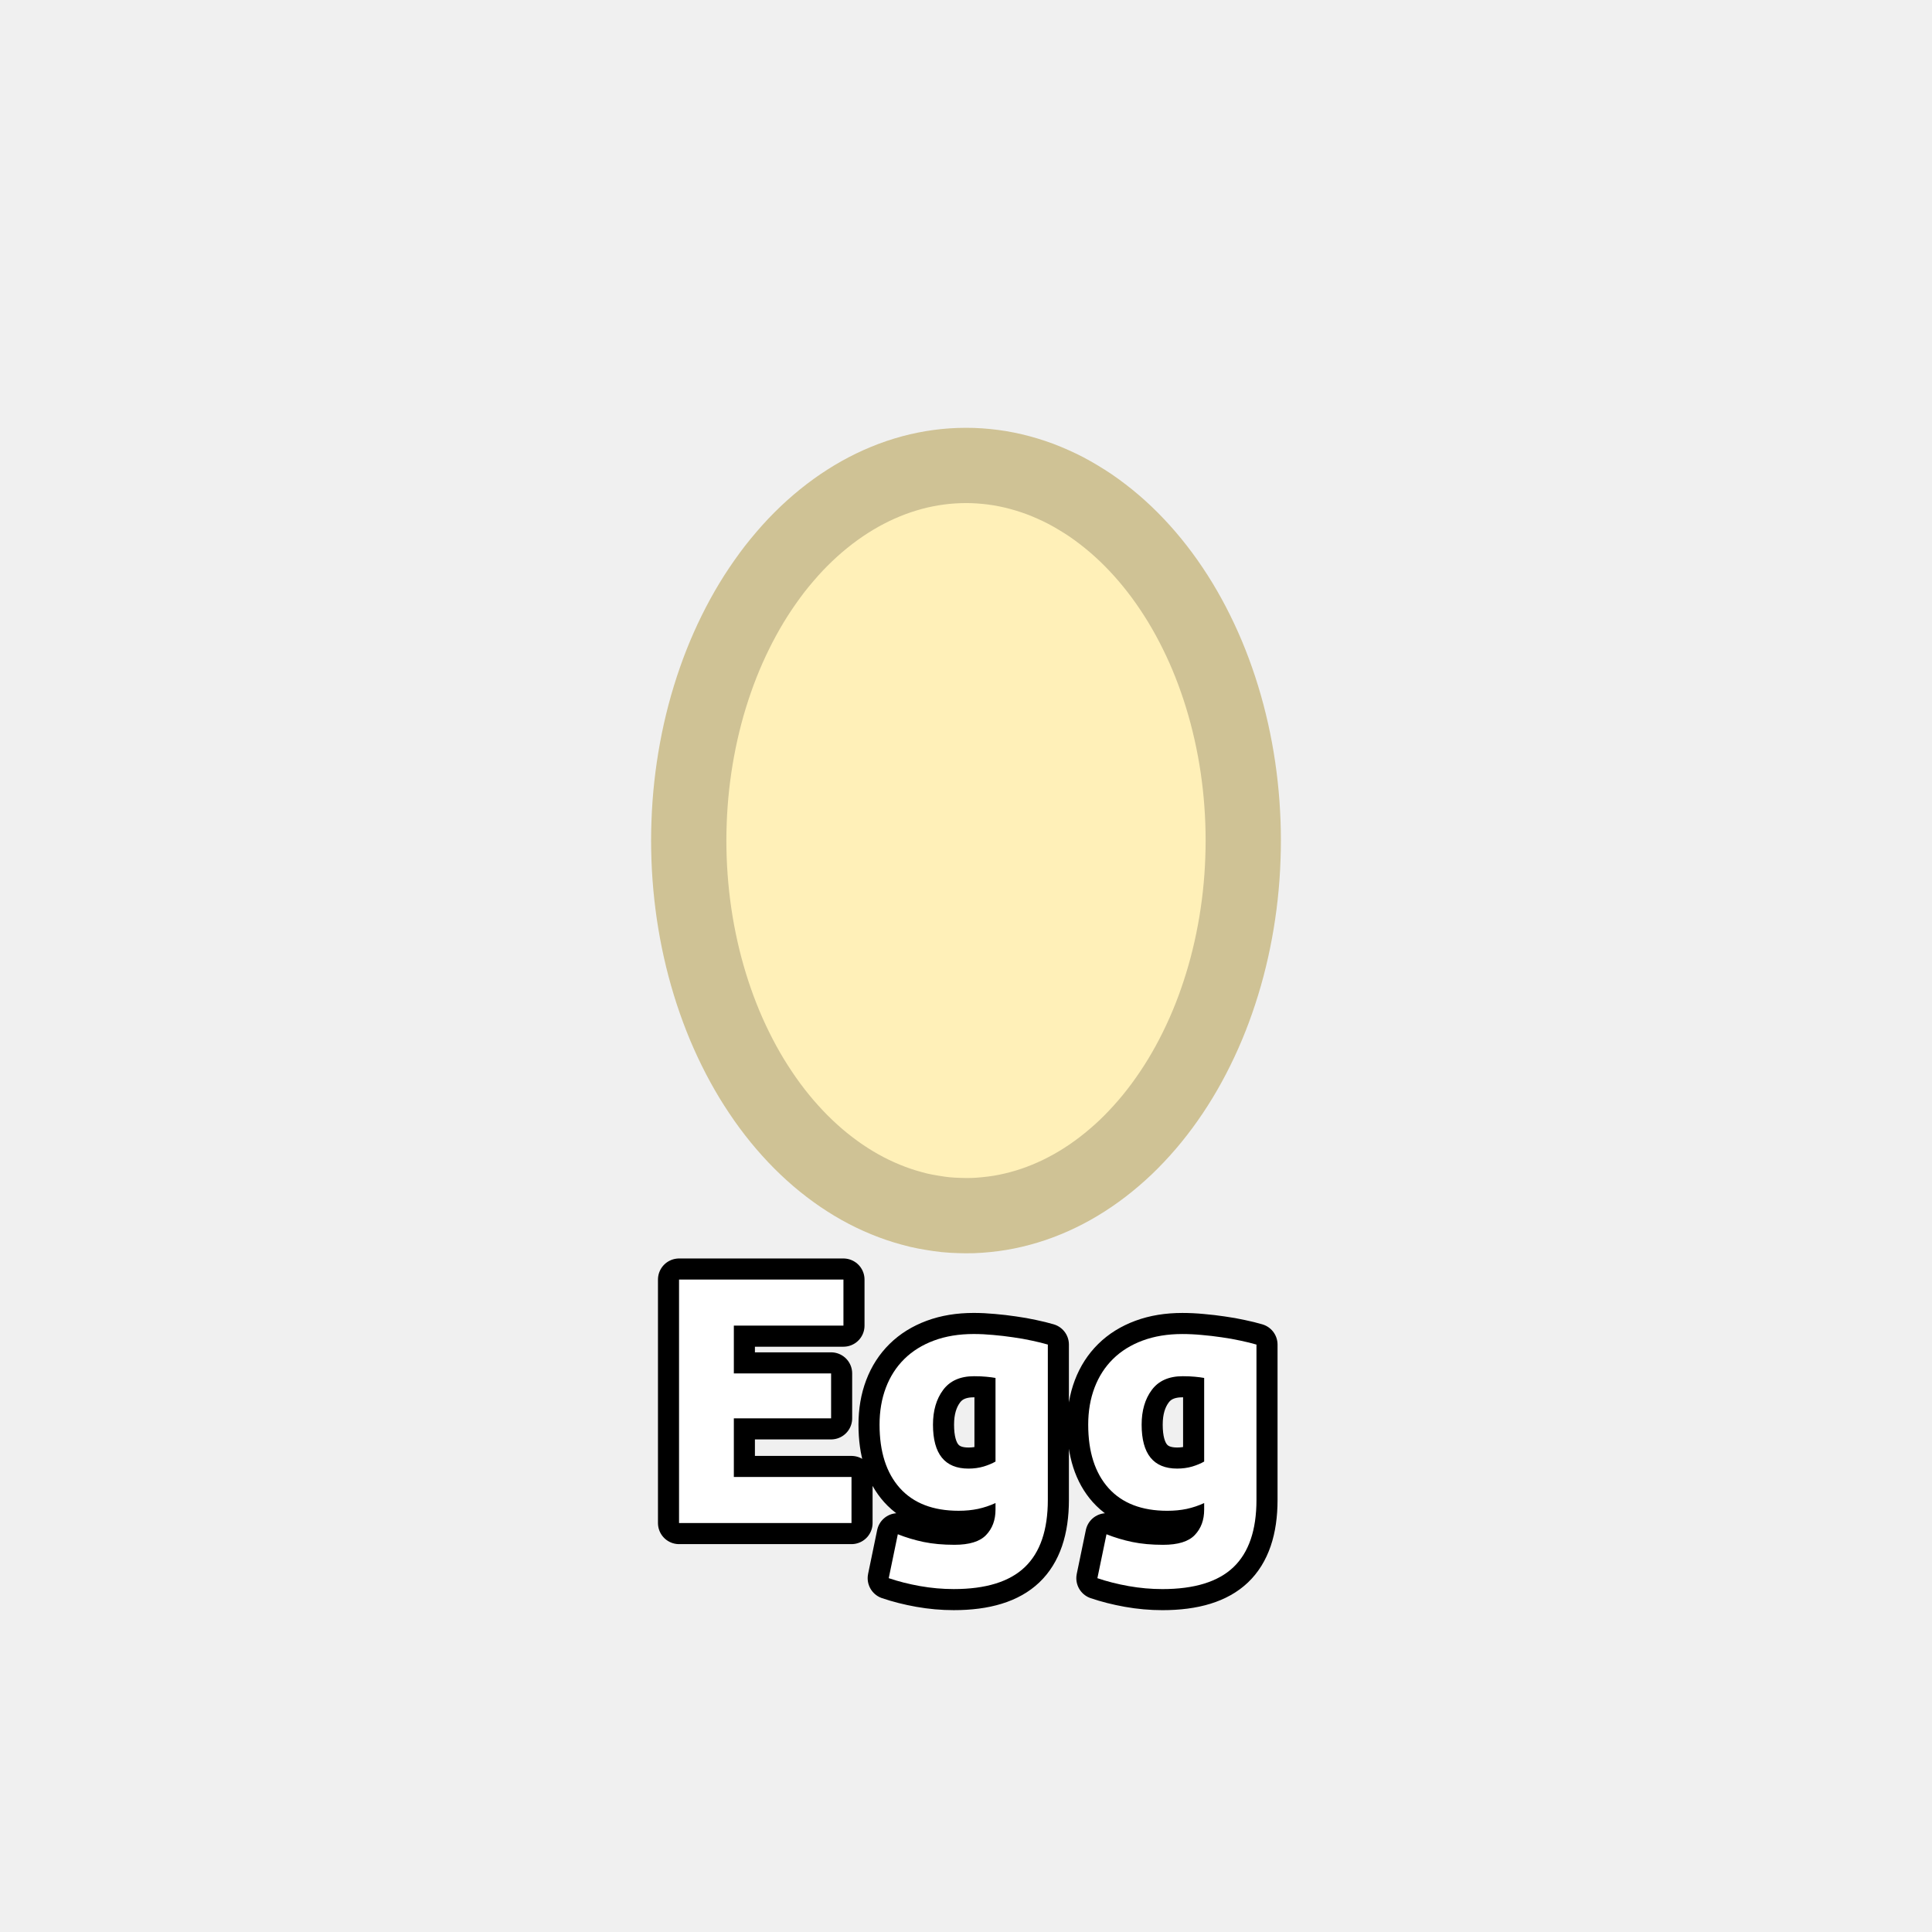
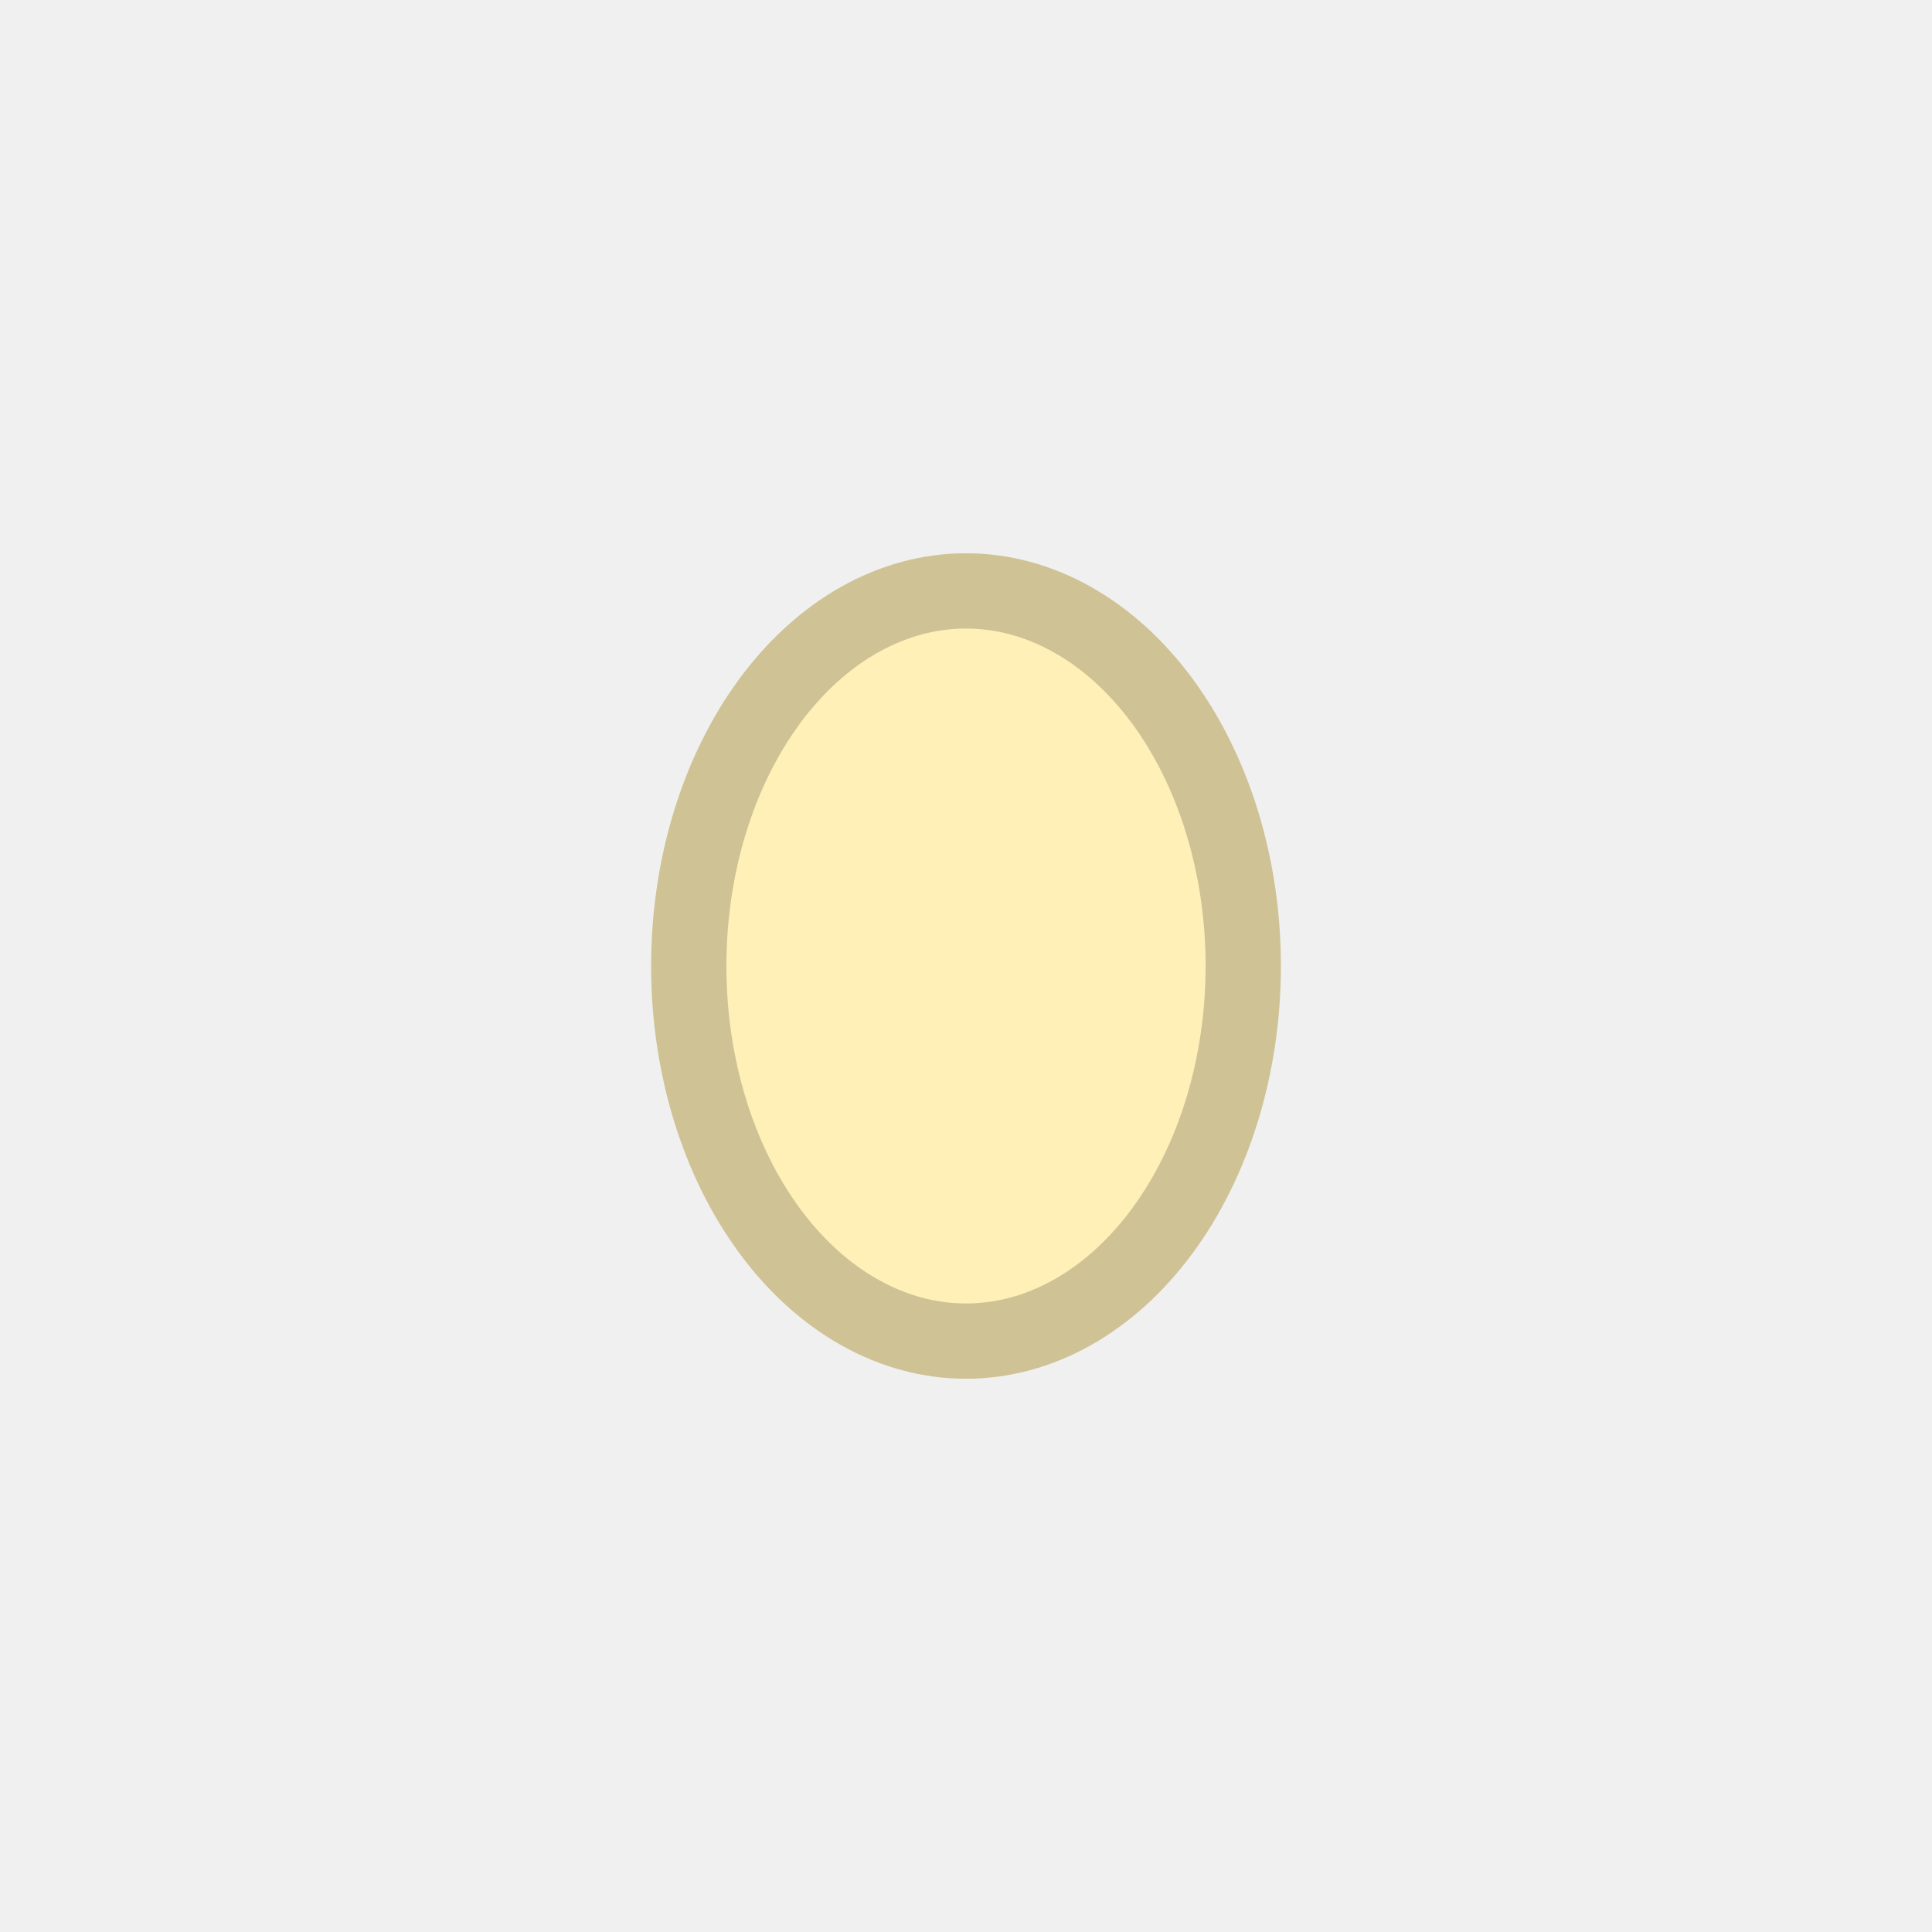
<svg xmlns="http://www.w3.org/2000/svg" viewBox="0 0 110 110">
-   <path fill="#fff0b8" d="M70.786 47.857q0 .524-.02 1.048-.018.524-.056 1.045-.038.522-.095 1.04-.057.52-.133 1.034-.075.514-.17 1.022-.094.509-.206 1.01-.113.502-.243.996t-.279.978-.314.958-.348.937-.382.912q-.2.45-.415.885-.215.436-.446.858-.23.42-.476.826t-.507.794-.534.759q-.274.37-.561.723-.287.352-.587.684t-.61.645-.634.604-.655.56-.674.517-.692.472-.708.425-.723.377-.736.329q-.37.152-.746.28-.376.127-.756.229t-.764.18-.769.127-.772.078-.775.025-.775-.025-.772-.078-.77-.128-.763-.18q-.38-.101-.756-.229-.376-.127-.746-.28-.371-.152-.736-.328t-.723-.377-.708-.425-.692-.472-.674-.516-.655-.561-.634-.604-.61-.645q-.3-.332-.587-.684t-.561-.723-.534-.76-.507-.793q-.245-.405-.476-.826-.231-.422-.446-.858-.216-.435-.415-.885-.2-.45-.382-.912-.182-.463-.348-.937t-.314-.958-.279-.978-.243-.995q-.112-.502-.207-1.01-.094-.51-.17-1.023-.075-.515-.132-1.033-.057-.519-.095-1.04-.038-.522-.057-1.046t-.019-1.048.02-1.048q.018-.523.056-1.045t.095-1.04q.057-.52.133-1.033.075-.515.17-1.023.094-.509.206-1.01.113-.502.243-.996t.279-.978.314-.958.348-.937.382-.912q.2-.45.415-.885.215-.436.446-.857.23-.421.476-.827t.507-.793.534-.76.561-.722.587-.685.61-.645q.312-.312.634-.604.322-.291.655-.56.332-.27.674-.517.341-.247.692-.471.35-.225.708-.425t.723-.378q.365-.176.736-.328.37-.153.746-.28t.756-.23.764-.179q.383-.077.769-.128.385-.052.772-.077T55 26.5t.775.026.772.077.77.128.763.18.756.229.746.28.736.328.723.378.708.425.692.47.674.518q.333.269.655.56t.634.604q.31.312.61.645.3.332.587.685.287.352.561.722.274.371.534.76.26.388.507.793.245.406.476.827t.446.857.415.885q.2.45.382.912.182.463.348.937t.314.958.279.978q.13.494.243.995.112.502.207 1.01.094.51.17 1.024.075.514.132 1.032.057.519.095 1.04.038.523.057 1.046.019.524.019 1.048" />
-   <path fill="none" stroke="#cfc295" stroke-linejoin="round" stroke-width="4.286" d="M70.786 47.857q0 .524-.02 1.048-.018.524-.056 1.045-.038.522-.095 1.04-.057.52-.133 1.034-.075.514-.17 1.022-.094.509-.206 1.01-.113.502-.243.996t-.279.978-.314.958-.348.937-.382.912q-.2.45-.415.885-.215.436-.446.858-.23.42-.476.826t-.507.794-.534.759q-.274.37-.561.723-.287.352-.587.684t-.61.645-.634.604-.655.56-.674.517-.692.472-.708.425-.723.377-.736.329q-.37.152-.746.28-.376.127-.756.229t-.764.18-.769.127-.772.078-.775.025-.775-.025-.772-.078-.77-.128-.763-.18q-.38-.101-.756-.229-.376-.127-.746-.28-.371-.152-.736-.328t-.723-.377-.708-.425-.692-.472-.674-.516-.655-.561-.634-.604-.61-.645q-.3-.332-.587-.684t-.561-.723-.534-.76-.507-.793q-.245-.405-.476-.826-.231-.422-.446-.858-.216-.435-.415-.885-.2-.45-.382-.912-.182-.463-.348-.937t-.314-.958-.279-.978-.243-.995q-.112-.502-.207-1.01-.094-.51-.17-1.023-.075-.515-.132-1.033-.057-.519-.095-1.04-.038-.522-.057-1.046t-.019-1.048.02-1.048q.018-.523.056-1.045t.095-1.04q.057-.52.133-1.033.075-.515.17-1.023.094-.509.206-1.01.113-.502.243-.996t.279-.978.314-.958.348-.937.382-.912q.2-.45.415-.885.215-.436.446-.857.23-.421.476-.827t.507-.793.534-.76.561-.722.587-.685.61-.645q.312-.312.634-.604.322-.291.655-.56.332-.27.674-.517.341-.247.692-.471.35-.225.708-.425t.723-.378q.365-.176.736-.328.37-.153.746-.28t.756-.23.764-.179q.383-.077.769-.128.385-.052.772-.077T55 26.5t.775.026.772.077.77.128.763.18.756.229.746.28.736.328.723.378.708.425.692.47.674.518q.333.269.655.56t.634.604q.31.312.61.645.3.332.587.685.287.352.561.722.274.371.534.76.26.388.507.793.245.406.476.827t.446.857.415.885q.2.45.382.912.182.463.348.937t.314.958.279.978q.13.494.243.995.112.502.207 1.01.094.51.17 1.024.075.514.132 1.032.057.519.095 1.04.038.523.057 1.046.019.524.019 1.048" />
-   <path fill="none" stroke="#000" stroke-linecap="round" stroke-linejoin="round" stroke-width="2.4" d="M38.662 86.716V72.853h9.36v2.623h-6.24v2.72h5.537v2.558h-5.537v3.34h6.699v2.622zm14.458-5.6q0 2.5 2.022 2.5.459 0 .86-.118.4-.122.678-.283v-4.761q-.22-.04-.523-.068-.297-.03-.698-.03-1.181 0-1.762.782-.577.776-.577 1.977m6.539 4.281q0 2.579-1.31 3.829-1.308 1.25-4.047 1.25-.962 0-1.924-.171-.957-.171-1.777-.45l.517-2.5q.704.279 1.47.44.772.16 1.753.16 1.28 0 1.807-.56.532-.557.532-1.441v-.376q-.478.22-.991.332-.508.108-1.109.108-2.182 0-3.344-1.29-1.158-1.293-1.158-3.613 0-1.157.362-2.11.361-.951 1.05-1.63.688-.679 1.689-1.05t2.26-.371q.543 0 1.11.054.57.049 1.127.132.562.078 1.07.19.512.107.913.225zM65 81.115q0 2.5 2.022 2.5.459 0 .86-.117.4-.122.678-.283v-4.761q-.22-.04-.523-.068-.297-.03-.698-.03-1.181 0-1.762.782-.577.776-.577 1.977m6.538 4.282q0 2.579-1.308 3.829t-4.048 1.25q-.962 0-1.924-.171-.957-.171-1.777-.45l.518-2.5q.703.279 1.47.44.77.16 1.752.16 1.28 0 1.807-.56.532-.557.532-1.441v-.376q-.478.22-.991.332-.508.108-1.109.108-2.182 0-3.344-1.29-1.158-1.293-1.158-3.613 0-1.157.362-2.11.361-.951 1.05-1.63.688-.679 1.689-1.05t2.26-.371q.543 0 1.11.054.57.049 1.127.132.562.078 1.07.19.512.107.912.225z" />
-   <path fill="#fff" d="M38.662 86.716V72.853h9.36v2.623h-6.24v2.72h5.537v2.558h-5.537v3.34h6.699v2.622zm14.458-5.6q0 2.5 2.022 2.5.459 0 .86-.118.4-.122.678-.283v-4.761q-.22-.04-.523-.068-.297-.03-.698-.03-1.181 0-1.762.782-.577.776-.577 1.977m6.539 4.281q0 2.579-1.31 3.829-1.308 1.25-4.047 1.25-.962 0-1.924-.171-.957-.171-1.777-.45l.517-2.5q.704.279 1.47.44.772.16 1.753.16 1.28 0 1.807-.56.532-.557.532-1.441v-.376q-.478.22-.991.332-.508.108-1.109.108-2.182 0-3.344-1.29-1.158-1.293-1.158-3.613 0-1.157.362-2.11.361-.951 1.05-1.63.688-.679 1.689-1.05t2.26-.371q.543 0 1.11.054.57.049 1.127.132.562.078 1.07.19.512.107.913.225zM65 81.115q0 2.5 2.022 2.5.459 0 .86-.117.4-.122.678-.283v-4.761q-.22-.04-.523-.068-.297-.03-.698-.03-1.181 0-1.762.782-.577.776-.577 1.977m6.538 4.282q0 2.579-1.308 3.829t-4.048 1.25q-.962 0-1.924-.171-.957-.171-1.777-.45l.518-2.5q.703.279 1.47.44.77.16 1.752.16 1.28 0 1.807-.56.532-.557.532-1.441v-.376q-.478.22-.991.332-.508.108-1.109.108-2.182 0-3.344-1.29-1.158-1.293-1.158-3.613 0-1.157.362-2.11.361-.951 1.05-1.63.688-.679 1.689-1.05t2.26-.371q.543 0 1.11.054.57.049 1.127.132.562.078 1.07.19.512.107.912.225z" />
+   <g transform="translate(0 7.143)">
+     <path fill="#fff0b8" d="M70.786 47.857q0 .524-.02 1.048-.018.524-.056 1.045-.038.522-.095 1.04-.057.52-.133 1.034-.075.514-.17 1.022-.094.509-.206 1.01-.113.502-.243.996t-.279.978-.314.958-.348.937-.382.912q-.2.45-.415.885-.215.436-.446.858-.23.42-.476.826t-.507.794-.534.759q-.274.37-.561.723-.287.352-.587.684t-.61.645-.634.604-.655.56-.674.517-.692.472-.708.425-.723.377-.736.329q-.37.152-.746.28-.376.127-.756.229t-.764.18-.769.127-.772.078-.775.025-.775-.025-.772-.078-.77-.128-.763-.18q-.38-.101-.756-.229-.376-.127-.746-.28-.371-.152-.736-.328t-.723-.377-.708-.425-.692-.472-.674-.516-.655-.561-.634-.604-.61-.645q-.3-.332-.587-.684t-.561-.723-.534-.76-.507-.793q-.245-.405-.476-.826-.231-.422-.446-.858-.216-.435-.415-.885-.2-.45-.382-.912-.182-.463-.348-.937t-.314-.958-.279-.978-.243-.995q-.112-.502-.207-1.01-.094-.51-.17-1.023-.075-.515-.132-1.033-.057-.519-.095-1.04-.038-.522-.057-1.046t-.019-1.048.02-1.048q.018-.523.056-1.045t.095-1.04q.057-.52.133-1.033.075-.515.17-1.023.094-.509.206-1.01.113-.502.243-.996t.279-.978.314-.958.348-.937.382-.912q.2-.45.415-.885.215-.436.446-.857.23-.421.476-.827t.507-.793.534-.76.561-.722.587-.685.61-.645q.312-.312.634-.604.322-.291.655-.56.332-.27.674-.517.341-.247.692-.471.35-.225.708-.425t.723-.378q.365-.176.736-.328.37-.153.746-.28t.756-.23.764-.179q.383-.077.769-.128.385-.052.772-.077T55 26.5t.775.026.772.077.77.128.763.18.756.229.746.28.736.328.723.378.708.425.692.47.674.518q.333.269.655.56t.634.604q.31.312.61.645.3.332.587.685.287.352.561.722.274.371.534.76.26.388.507.793.245.406.476.827t.446.857.415.885q.2.45.382.912.182.463.348.937t.314.958.279.978q.13.494.243.995.112.502.207 1.01.094.51.17 1.024.075.514.132 1.032.057.519.095 1.04.038.523.057 1.046.019.524.019 1.048" />
+     <path fill="none" stroke="#cfc295" stroke-linejoin="round" stroke-width="4.286" d="M70.786 47.857q0 .524-.02 1.048-.018.524-.056 1.045-.038.522-.095 1.04-.057.52-.133 1.034-.075.514-.17 1.022-.094.509-.206 1.01-.113.502-.243.996t-.279.978-.314.958-.348.937-.382.912q-.2.45-.415.885-.215.436-.446.858-.23.42-.476.826t-.507.794-.534.759q-.274.37-.561.723-.287.352-.587.684t-.61.645-.634.604-.655.56-.674.517-.692.472-.708.425-.723.377-.736.329q-.37.152-.746.28-.376.127-.756.229t-.764.18-.769.127-.772.078-.775.025-.775-.025-.772-.078-.77-.128-.763-.18q-.38-.101-.756-.229-.376-.127-.746-.28-.371-.152-.736-.328t-.723-.377-.708-.425-.692-.472-.674-.516-.655-.561-.634-.604-.61-.645q-.3-.332-.587-.684t-.561-.723-.534-.76-.507-.793q-.245-.405-.476-.826-.231-.422-.446-.858-.216-.435-.415-.885-.2-.45-.382-.912-.182-.463-.348-.937t-.314-.958-.279-.978-.243-.995q-.112-.502-.207-1.01-.094-.51-.17-1.023-.075-.515-.132-1.033-.057-.519-.095-1.04-.038-.522-.057-1.046t-.019-1.048.02-1.048q.018-.523.056-1.045t.095-1.04q.057-.52.133-1.033.075-.515.17-1.023.094-.509.206-1.01.113-.502.243-.996t.279-.978.314-.958.348-.937.382-.912q.2-.45.415-.885.215-.436.446-.857.23-.421.476-.827t.507-.793.534-.76.561-.722.587-.685.61-.645q.312-.312.634-.604.322-.291.655-.56.332-.27.674-.517.341-.247.692-.471.35-.225.708-.425t.723-.378q.365-.176.736-.328.37-.153.746-.28t.756-.23.764-.179q.383-.077.769-.128.385-.052.772-.077T55 26.5t.775.026.772.077.77.128.763.18.756.229.746.28.736.328.723.378.708.425.692.47.674.518q.333.269.655.56t.634.604q.31.312.61.645.3.332.587.685.287.352.561.722.274.371.534.76.26.388.507.793.245.406.476.827t.446.857.415.885q.2.45.382.912.182.463.348.937t.314.958.279.978q.13.494.243.995.112.502.207 1.01.094.51.17 1.024.075.514.132 1.032.057.519.095 1.04.038.523.057 1.046.019.524.019 1.048" />
+   </g>
</svg>
